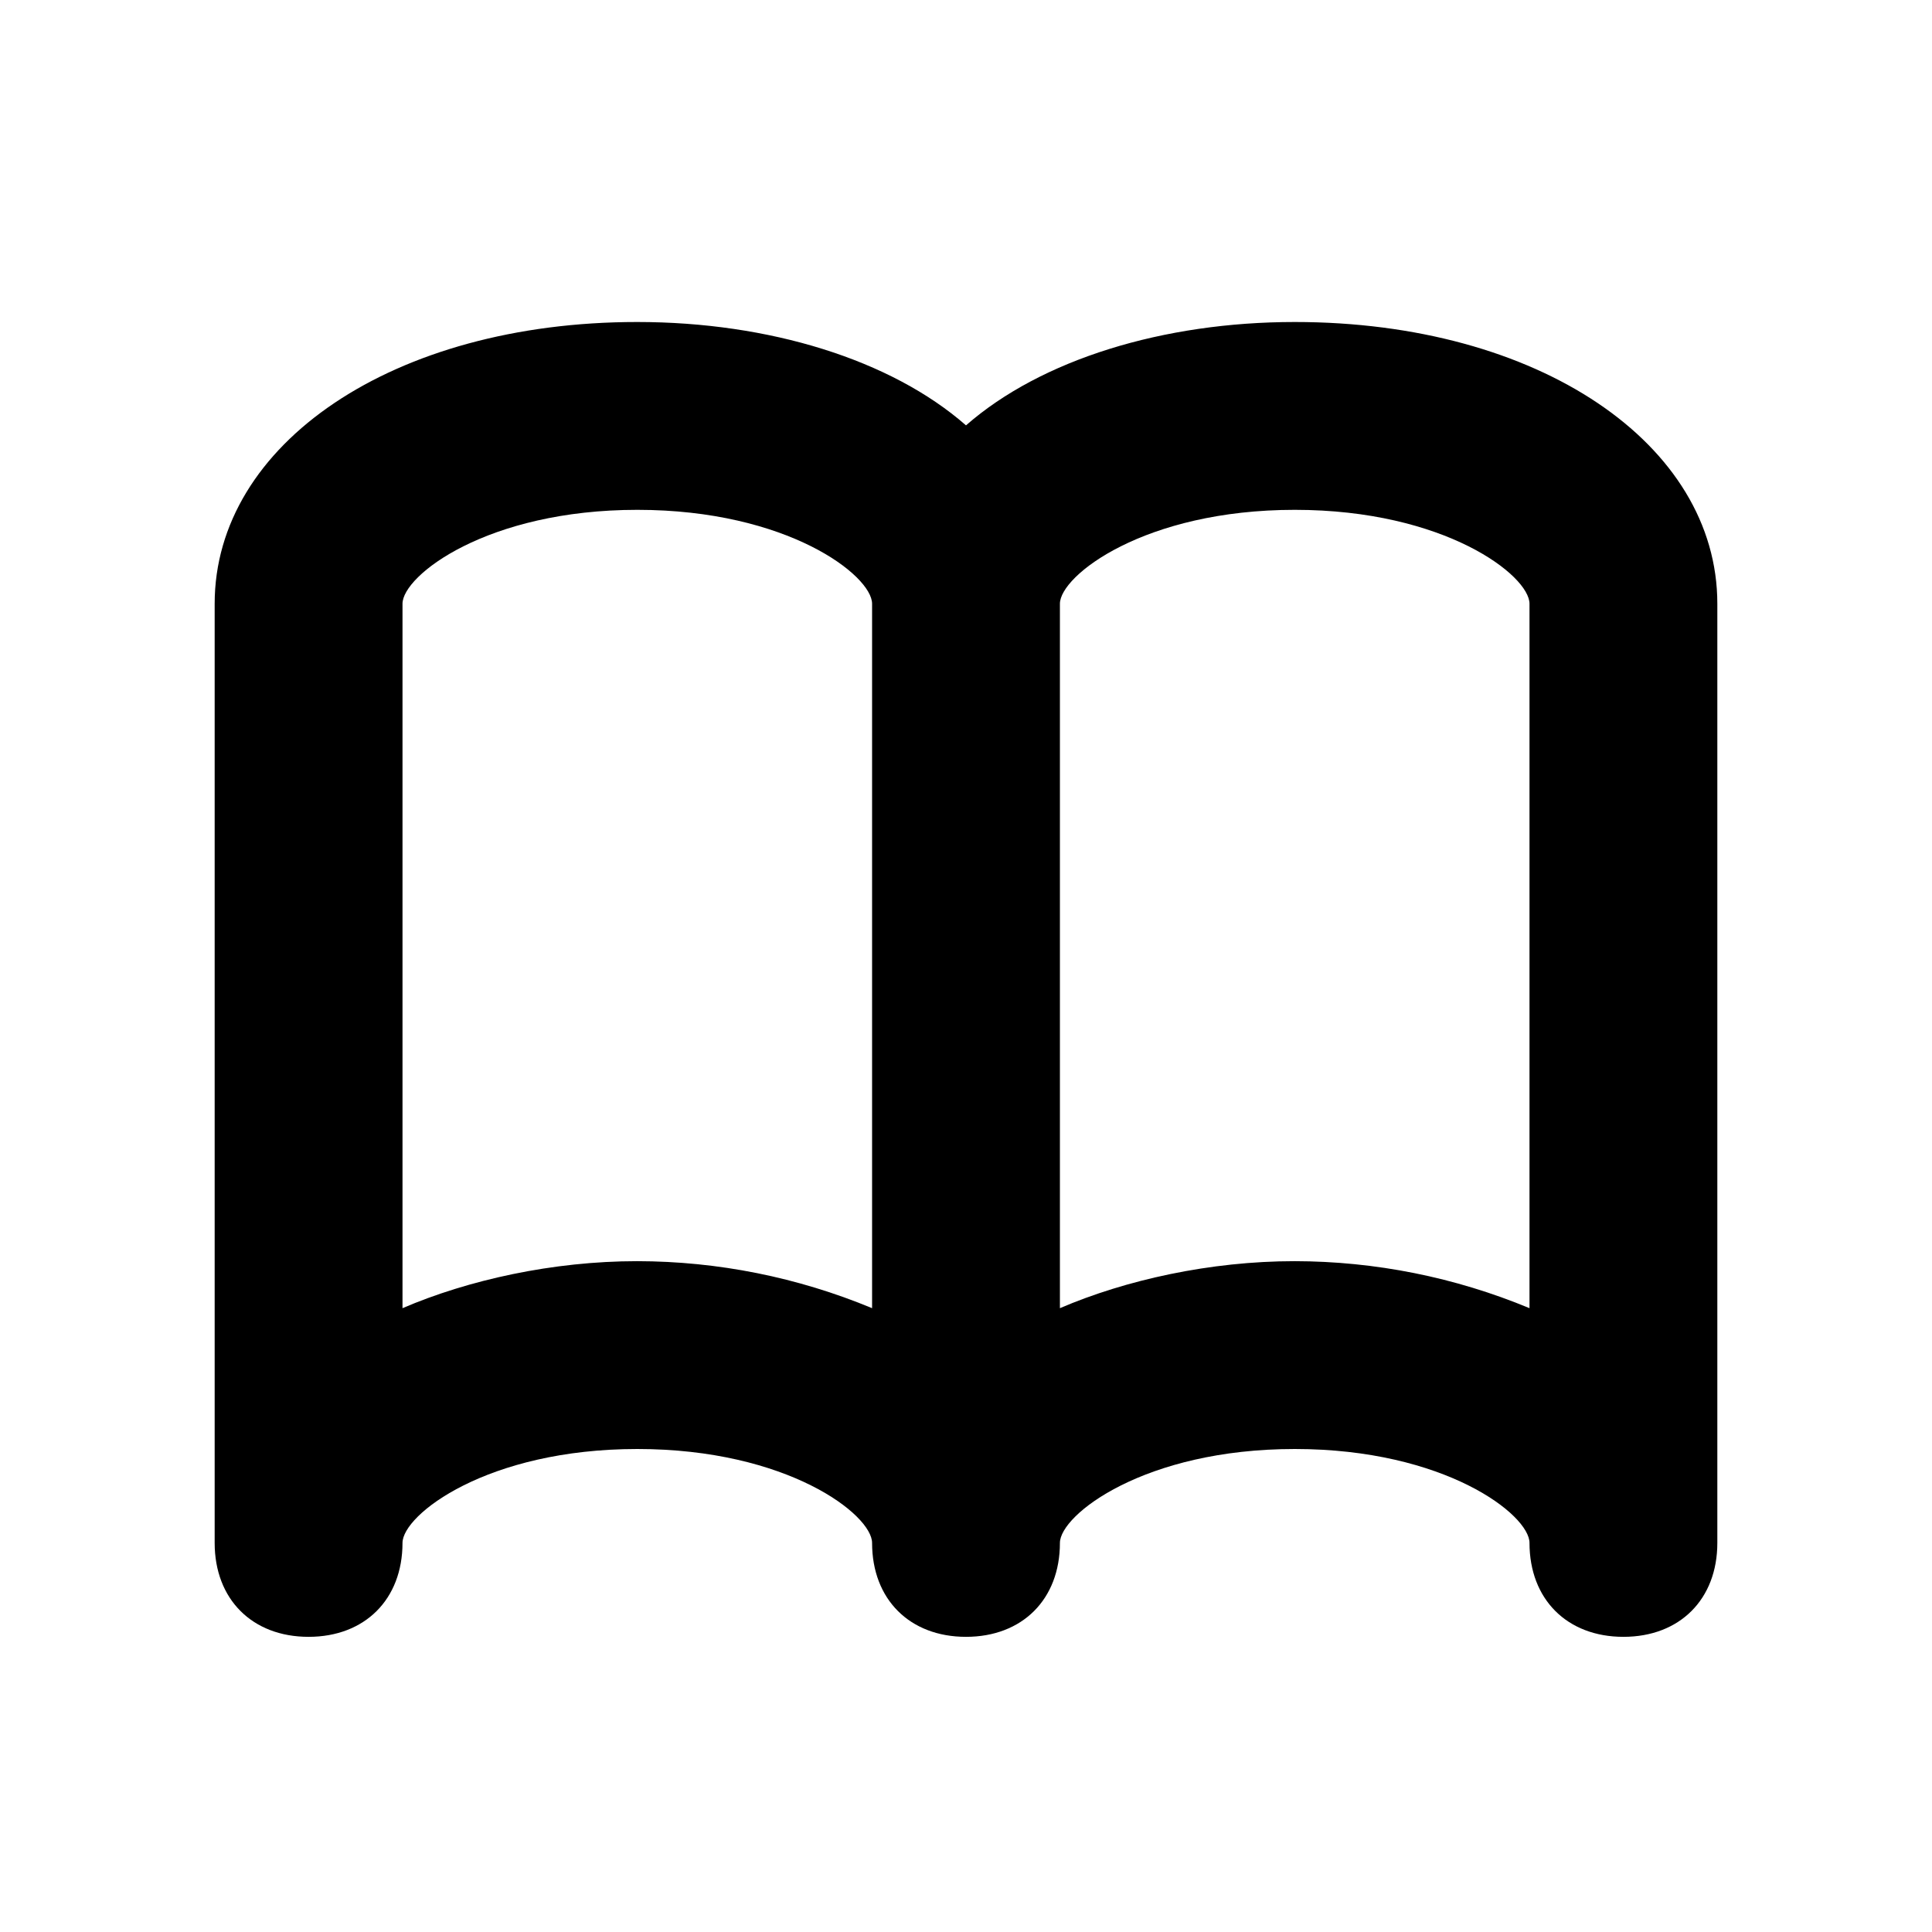
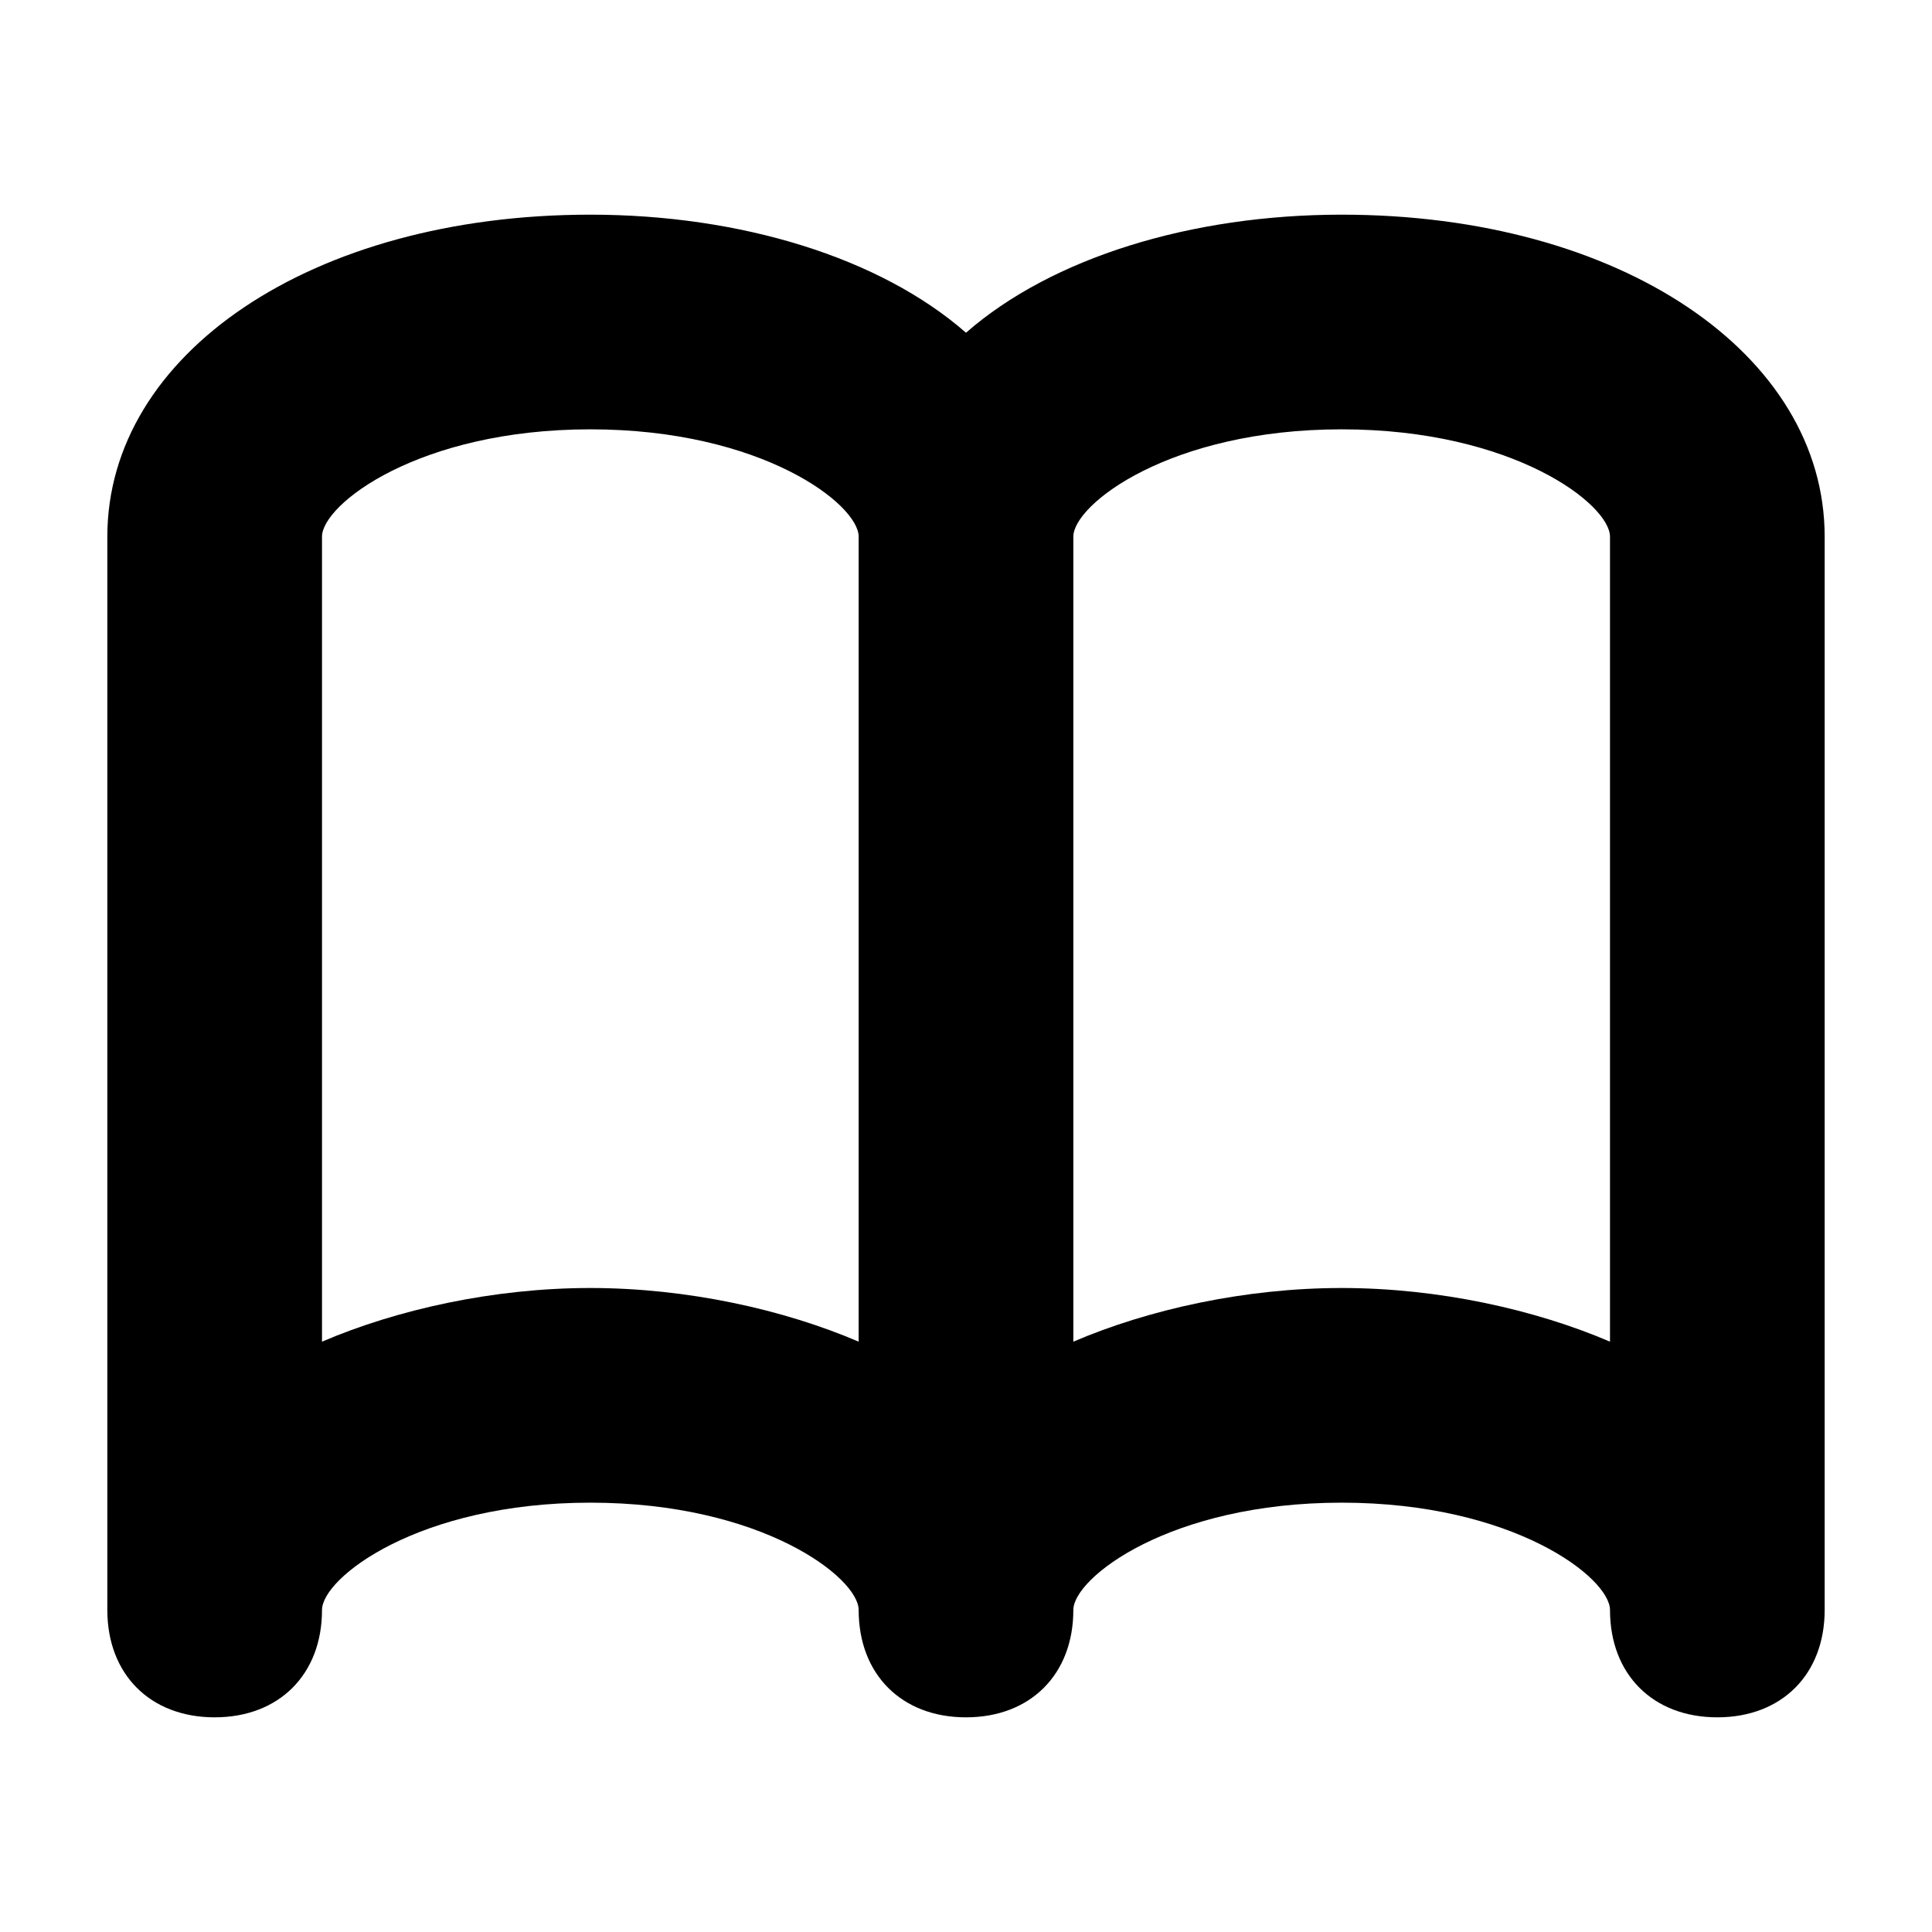
<svg xmlns="http://www.w3.org/2000/svg" width="18" height="18" viewBox="0 0 18 18">
-   <path d="M12.063 3C10.837 3 9.7 3.35 9 3.963 8.3 3.35 7.163 3 5.937 3 3.663 3 2 4.137 2 5.625v8.75c0 .525.35.875.875.875s.875-.35.875-.875c0-.262.787-.875 2.188-.875 1.4 0 2.187.613 2.187.875 0 .525.35.875.875.875s.875-.35.875-.875c0-.262.788-.875 2.188-.875 1.4 0 2.187.613 2.187.875 0 .525.35.875.875.875s.875-.35.875-.875v-8.75C16 4.137 14.337 3 12.062 3zm-6.126 8.75c-.787 0-1.574.175-2.187.438V5.625c0-.262.787-.875 2.188-.875 1.4 0 2.187.613 2.187.875v6.563a5.725 5.725 0 0 0-2.188-.438zm8.313.438a5.725 5.725 0 0 0-2.188-.438c-.787 0-1.574.175-2.187.438V5.625c0-.262.788-.875 2.188-.875 1.4 0 2.187.613 2.187.875v6.563z" fill-rule="evenodd" />
+   <path d="M12.5 2c-1.4 0-2.7.4-3.5 1.1C8.2 2.4 6.9 2 5.5 2 2.9 2 1 3.3 1 5v10c0 .6.4 1 1 1s1-.4 1-1c0-.3.9-1 2.5-1s2.5.7 2.5 1c0 .6.4 1 1 1s1-.4 1-1c0-.3.9-1 2.5-1s2.5.7 2.5 1c0 .6.4 1 1 1s1-.4 1-1V5c0-1.7-1.9-3-4.5-3zm-7 10c-.9 0-1.8.2-2.5.5V5c0-.3.9-1 2.5-1S8 4.7 8 5v7.5c-.7-.3-1.6-.5-2.5-.5zm9.5.5c-.7-.3-1.6-.5-2.5-.5-.9 0-1.8.2-2.5.5V5c0-.3.9-1 2.5-1s2.5.7 2.5 1v7.5z" fill-rule="evenodd" />
</svg>
